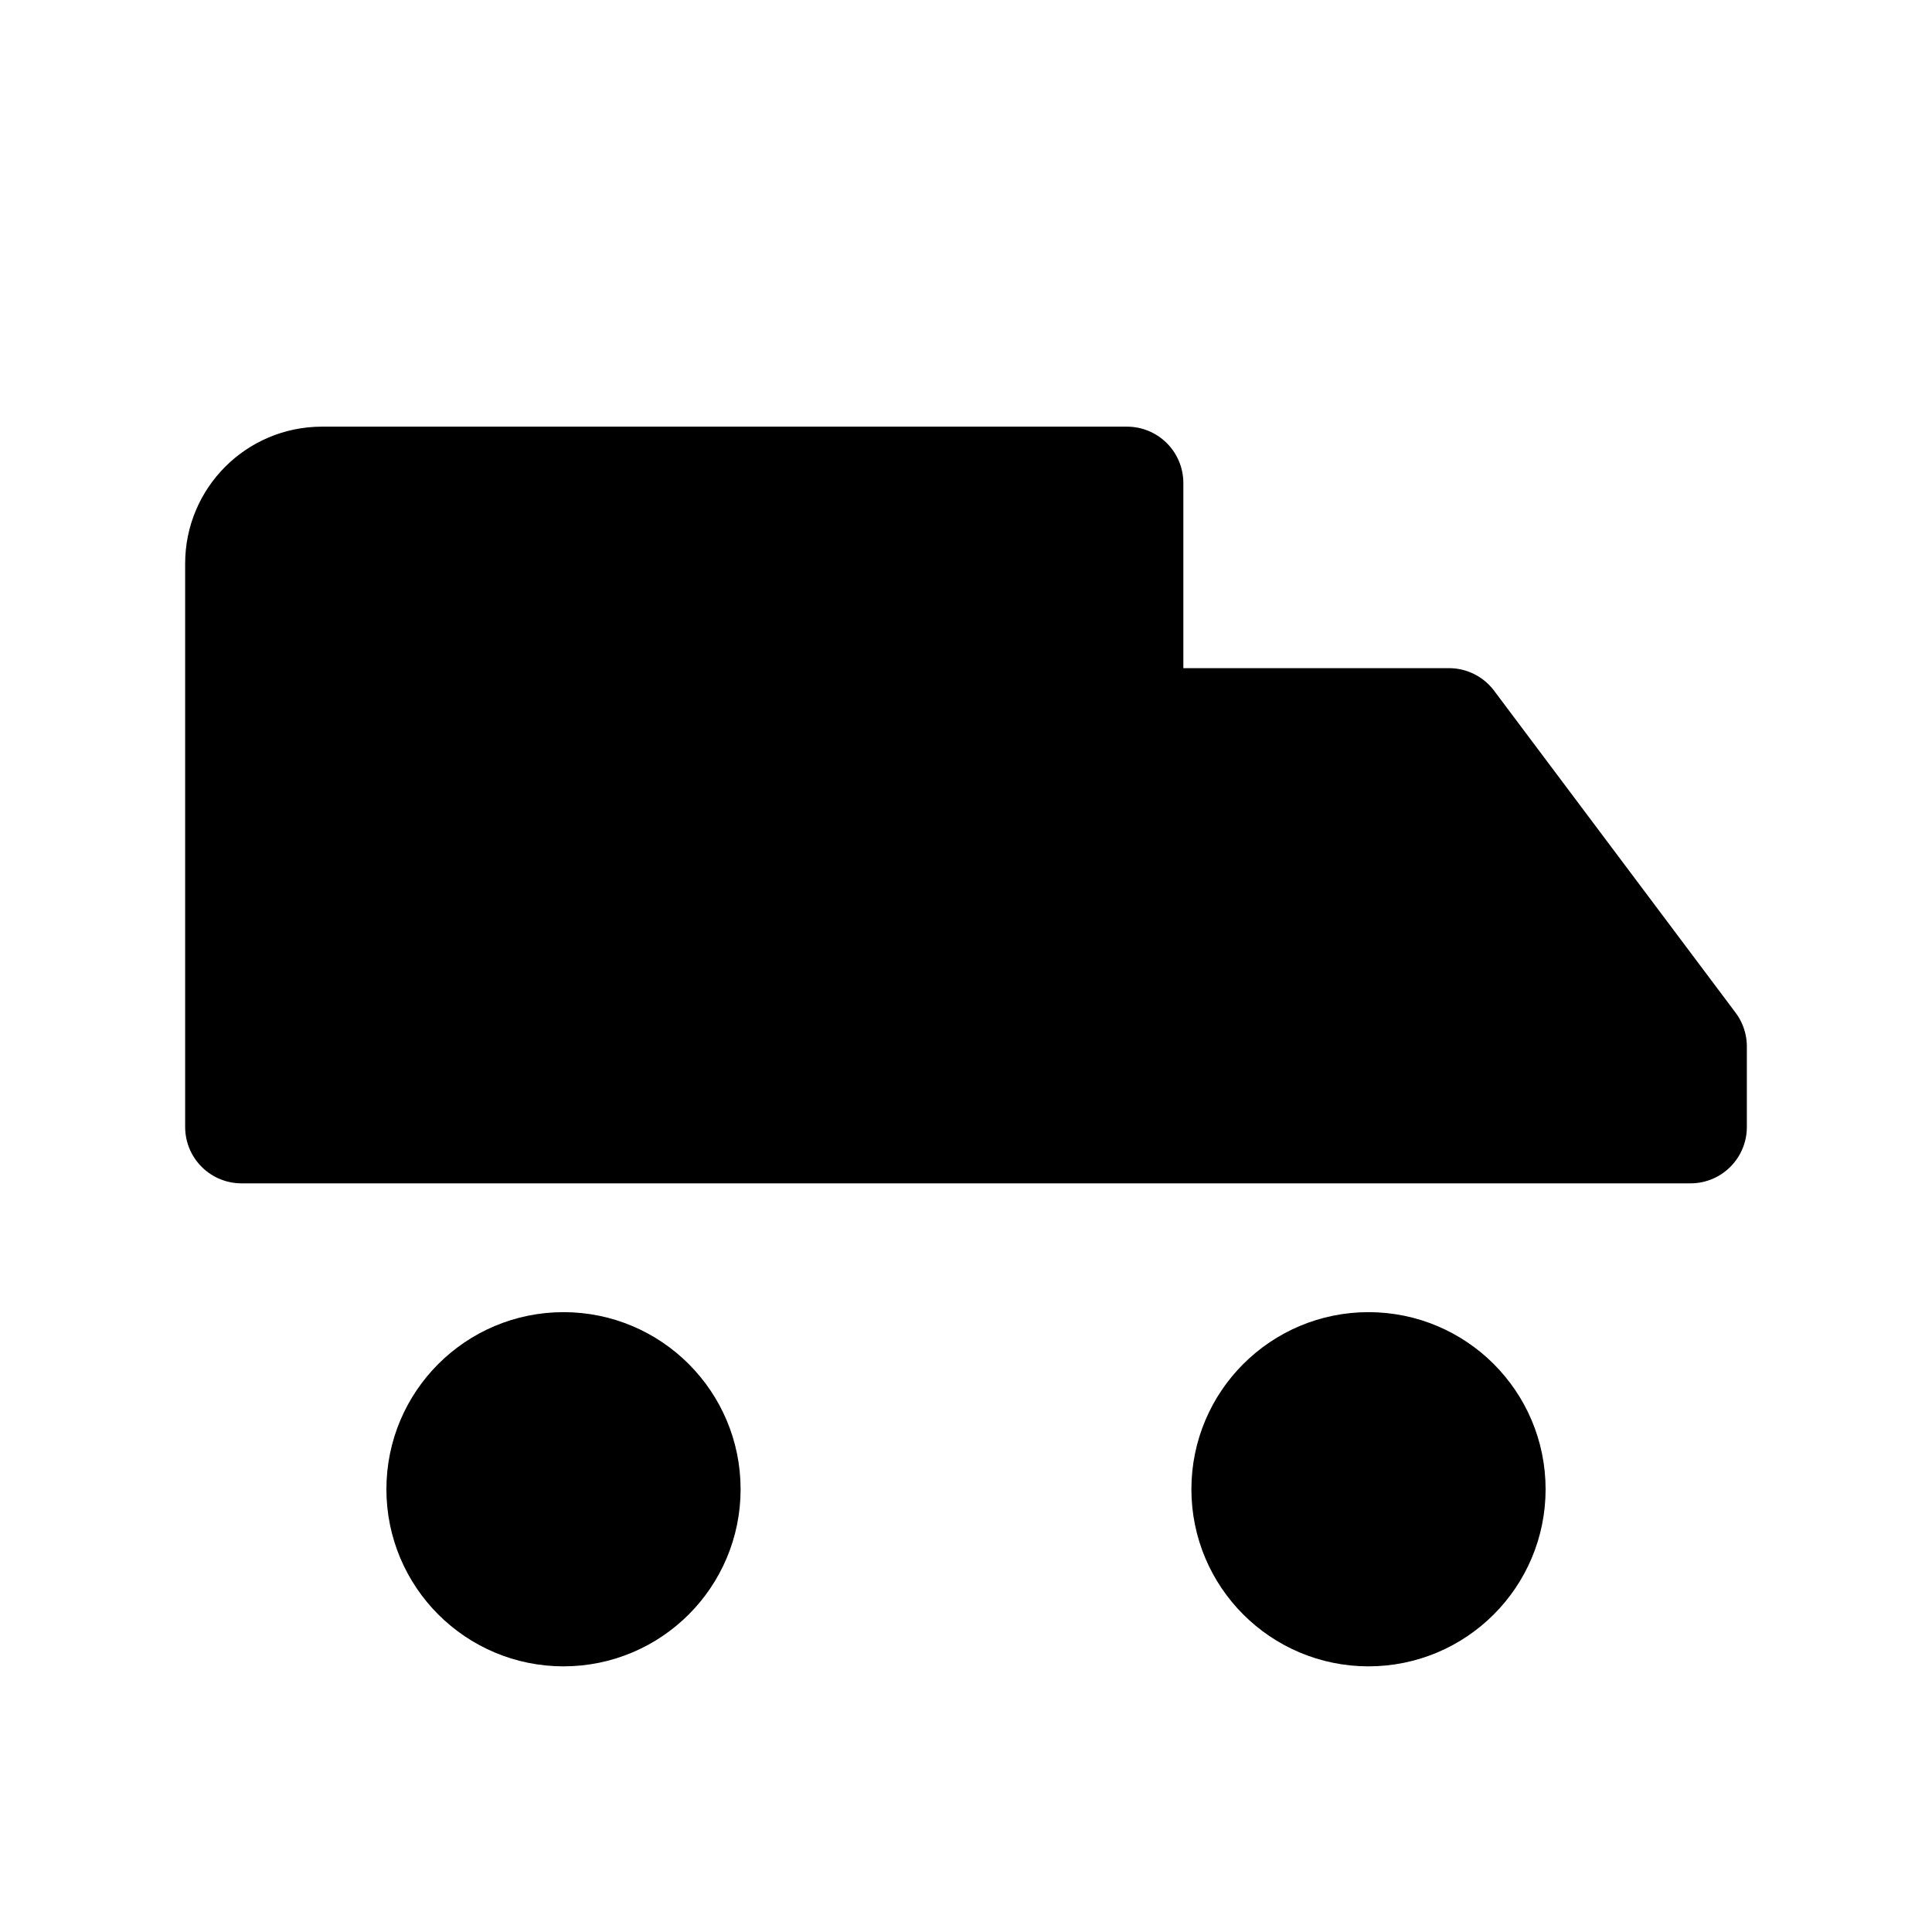
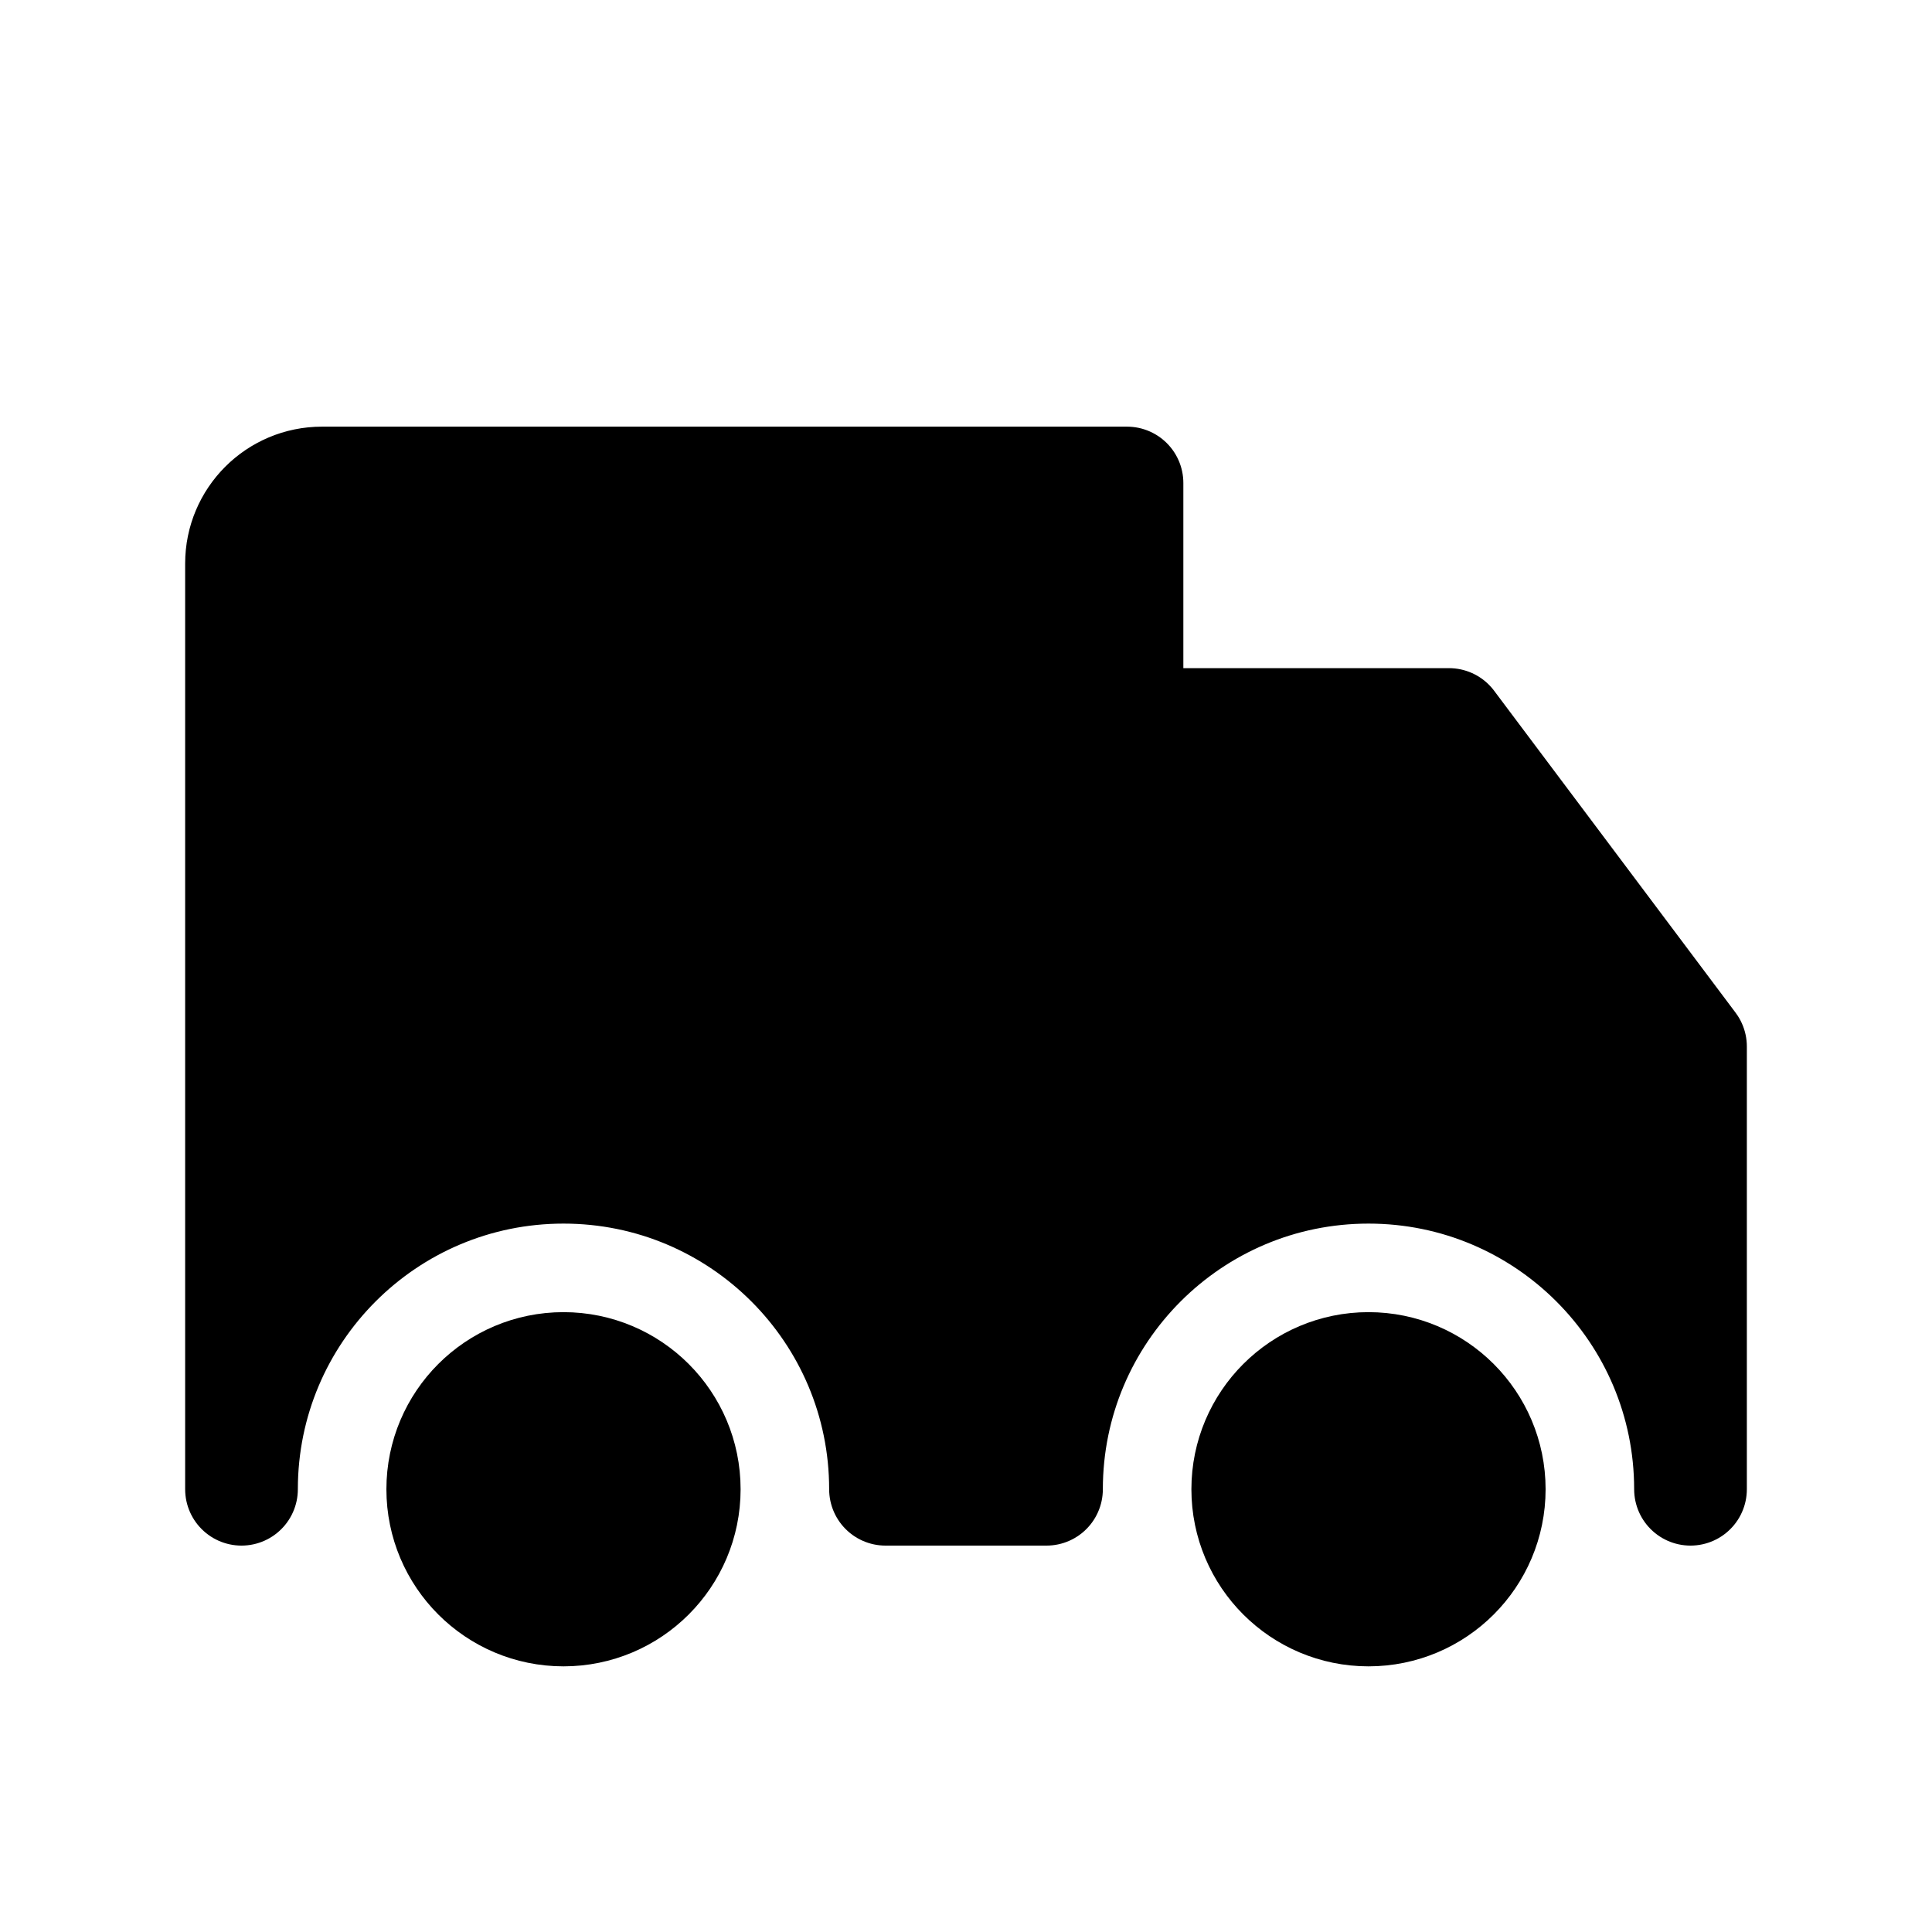
<svg xmlns="http://www.w3.org/2000/svg" viewBox="0 0 24 24" fill="currentColor" stroke="currentColor" stroke-width="1.4" stroke-linecap="round" stroke-linejoin="round">
-   <path d="M4 6h10v3h4l3 4v1H3V7a1 1 0 0 1 1-1z" />
+   <path d="M4 6h10v3h4l3 4v5.5a4 4 0 0 0-8 0h-2a4 4 0 0 0-8 0V7a1 1 0 0 1 1-1z" />
  <circle cx="7" cy="18.5" r="1.5" />
  <circle cx="17" cy="18.5" r="1.5" />
</svg>
